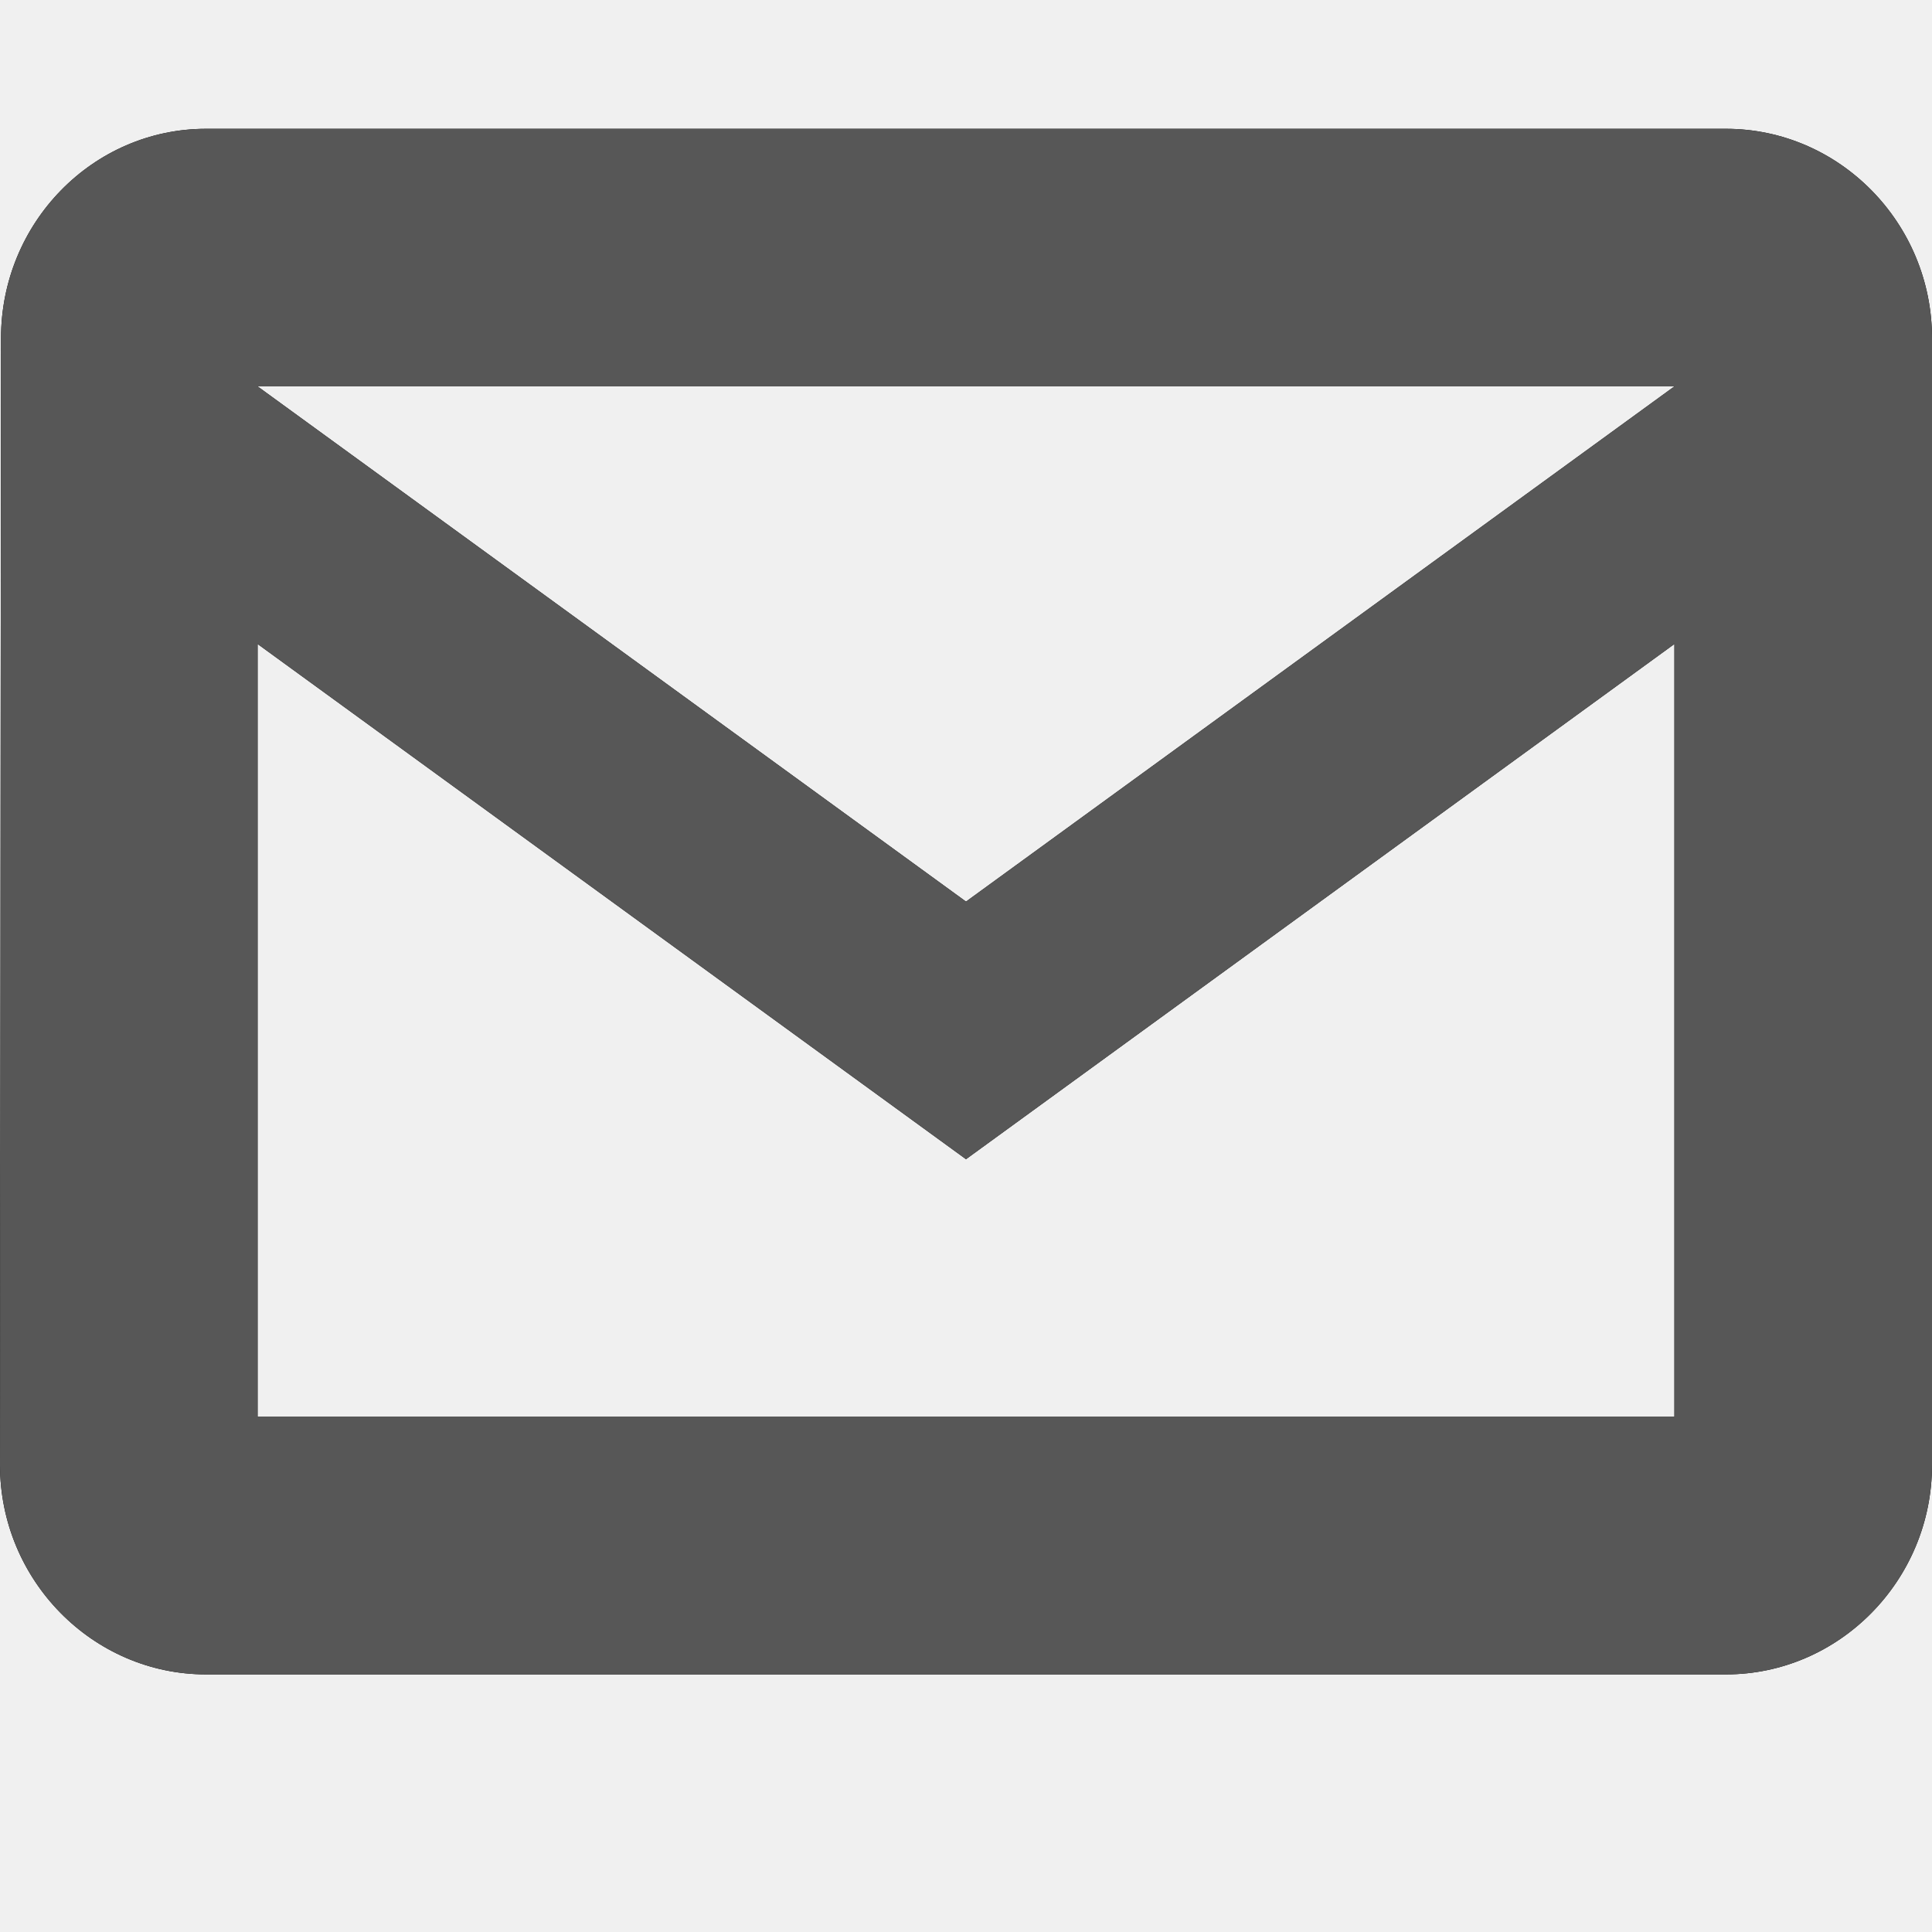
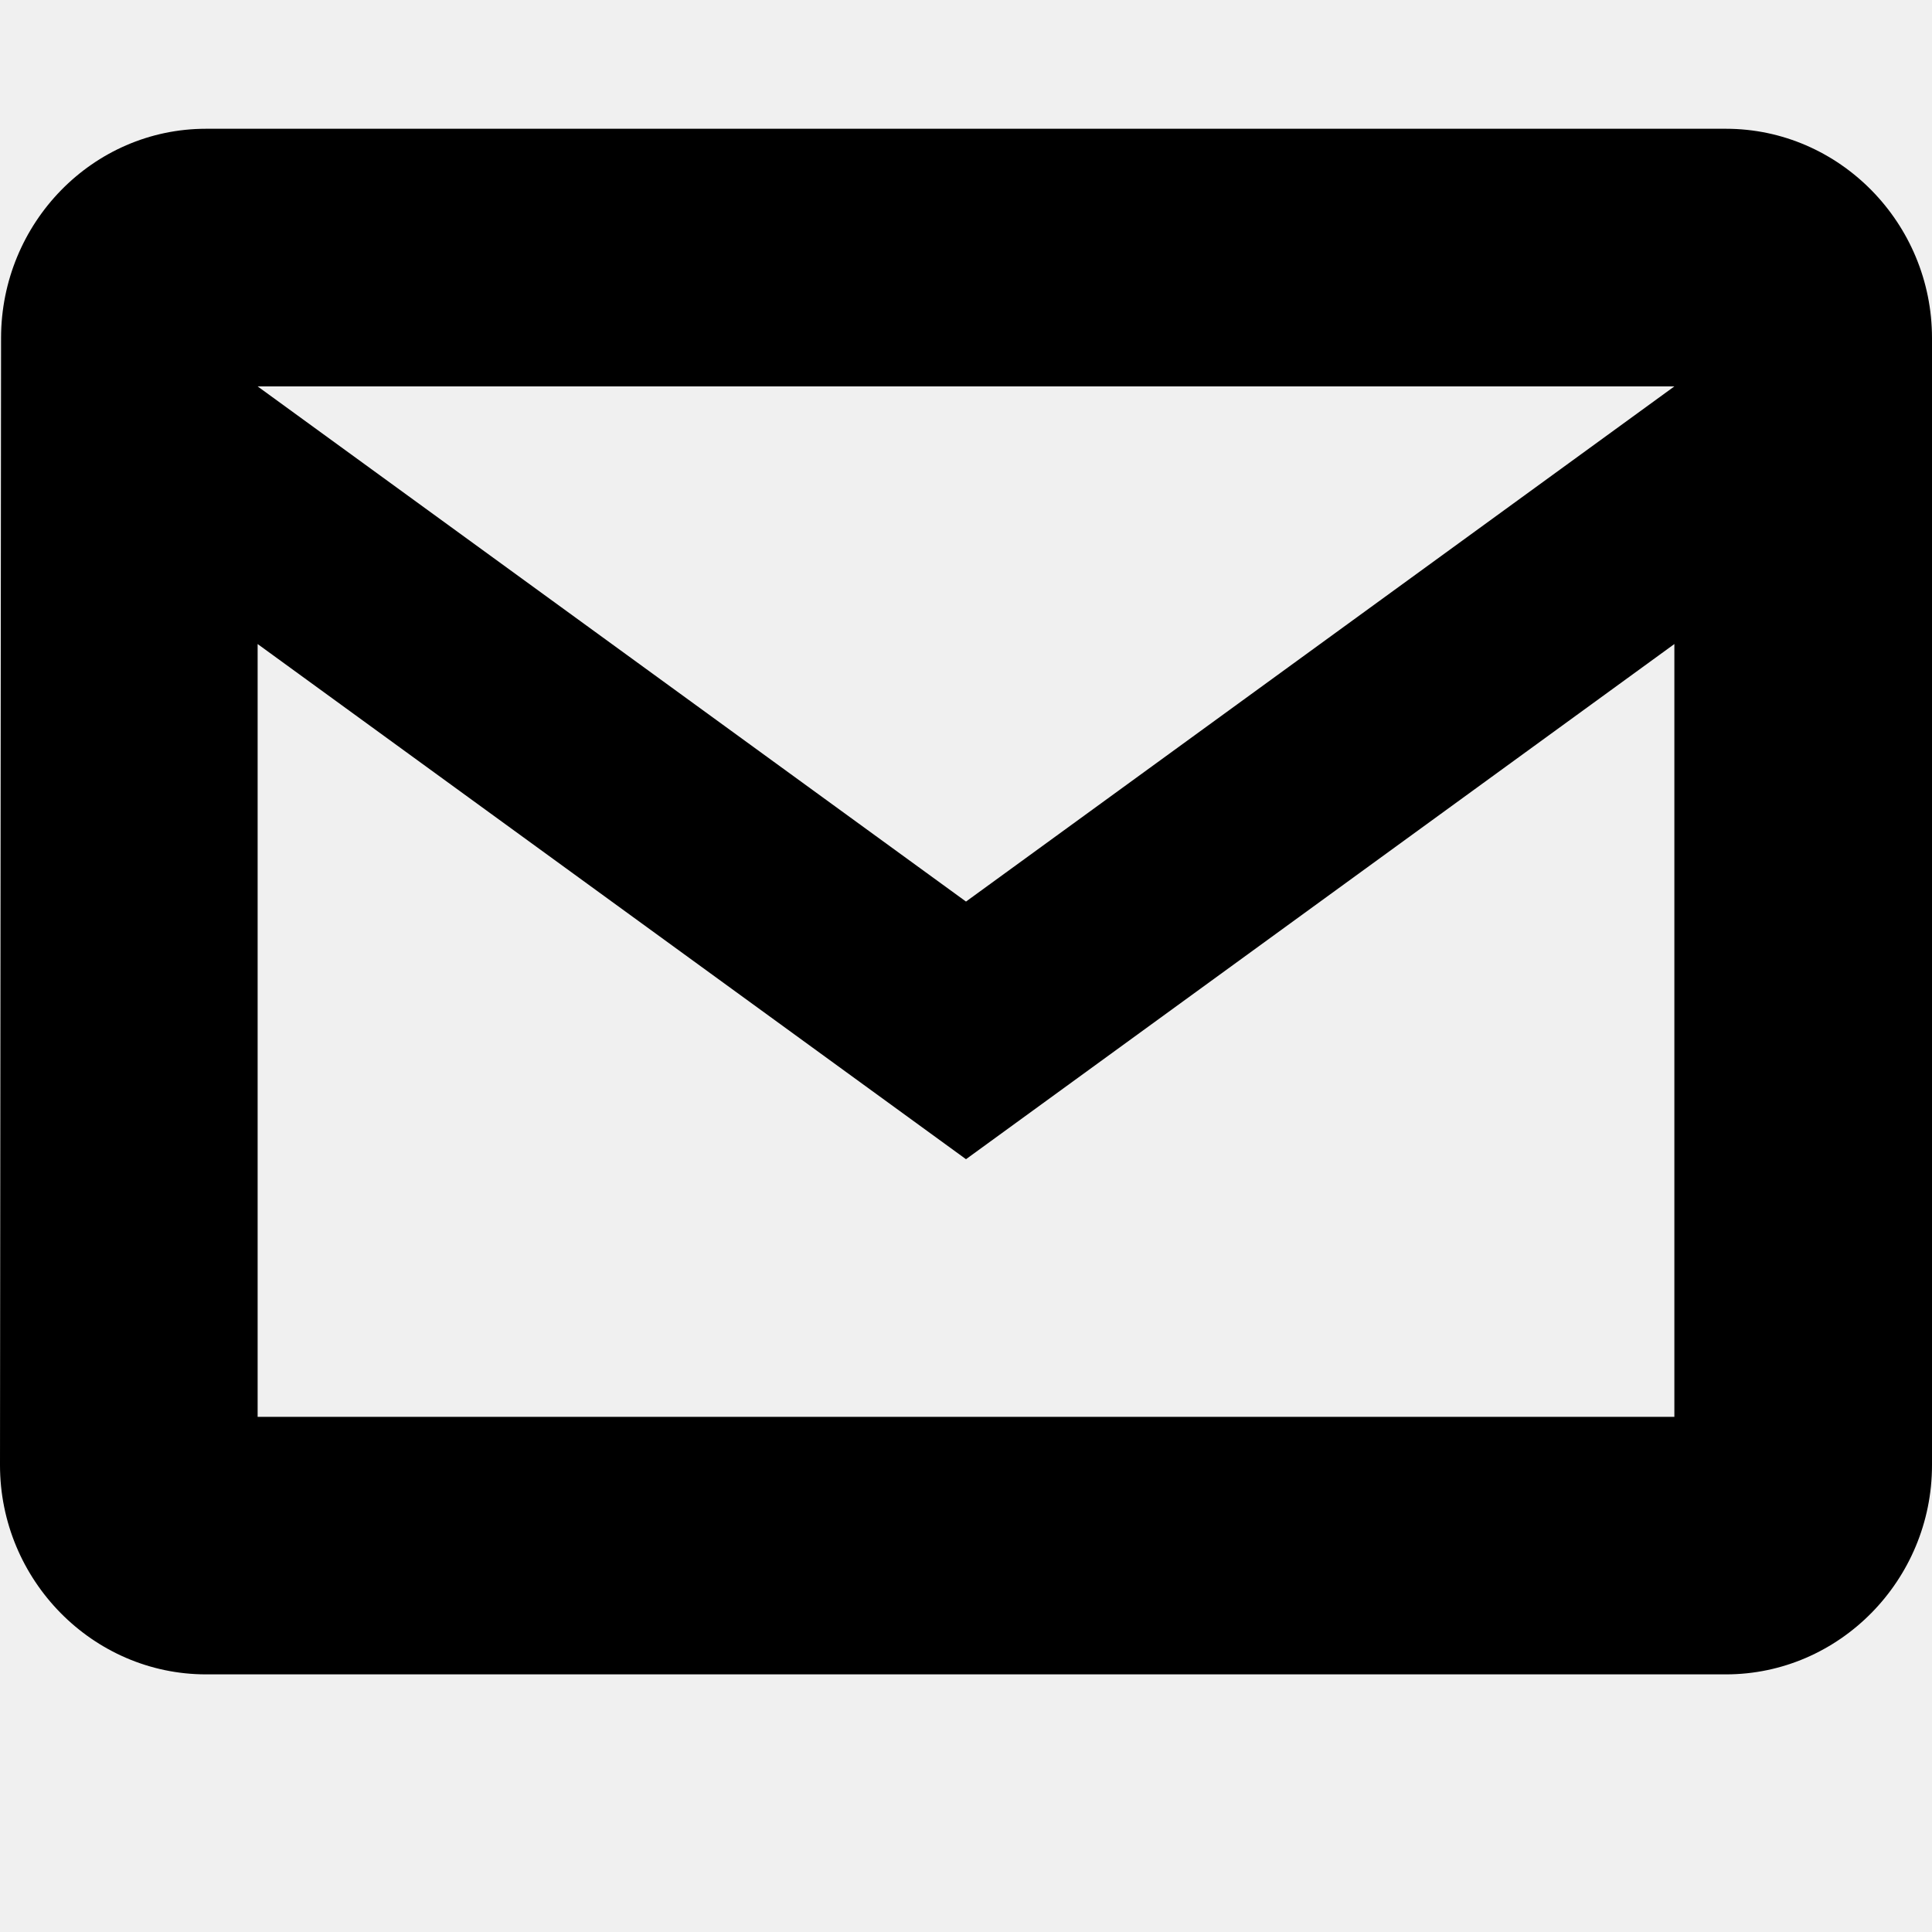
- <svg xmlns="http://www.w3.org/2000/svg" xmlns:xlink="http://www.w3.org/1999/xlink" width="15px" height="15px" viewBox="0 0 15 15" version="1.1">
-   <defs>
-     <path d="M13.4,1 L1.6,1 C0.72,1 0.008,1.731 0.008,2.625 L0,11.375 C0,12.269 0.72,13 1.6,13 L13.4,13 C14.28,13 15,12.269 15,11.375 L15,2.625 C15,1.731 14.28,1 13.4,1 Z M13,11 L2,11 L2,5 L7.5,9 L13,5 L13,11 Z M7.5,7 L2,3 L13,3 L7.5,7 Z" id="path-1" />
-   </defs>
-   <g id="ASSETIT" stroke="none" stroke-width="1" fill="none" fill-rule="evenodd">
-     <g id="ASSETIT---IKONIT" transform="translate(-87, -587)">
-       <g id="Ikonit/Kirje" transform="translate(87, 587)">
-         <g>
-           <mask id="mask-2" fill="white">
-             <use xlink:href="#path-1" />
-           </mask>
-           <use id="Mask" fill="#000000" fill-rule="nonzero" xlink:href="#path-1" />
-           <g id="Värit/Tumma-harmaa" mask="url(#mask-2)" fill="#575757">
-             <rect id="Rectangle" x="0" y="0" width="15" height="15" />
-           </g>
-         </g>
-       </g>
-     </g>
-   </g>
+ <svg xmlns="http://www.w3.org/2000/svg" width="20" height="20">
+   <path d="M17.867 1.333H2.133C.96 1.333.011 2.308.011 3.5L0 15.167c0 1.191.96 2.166 2.133 2.166h15.734c1.173 0 2.133-.975 2.133-2.166V3.5c0-1.192-.96-2.167-2.133-2.167zm-.534 13.334H2.667v-8L10 12l7.333-5.333v8zM10 9.333L2.667 4h14.666L10 9.333z" />
</svg>
